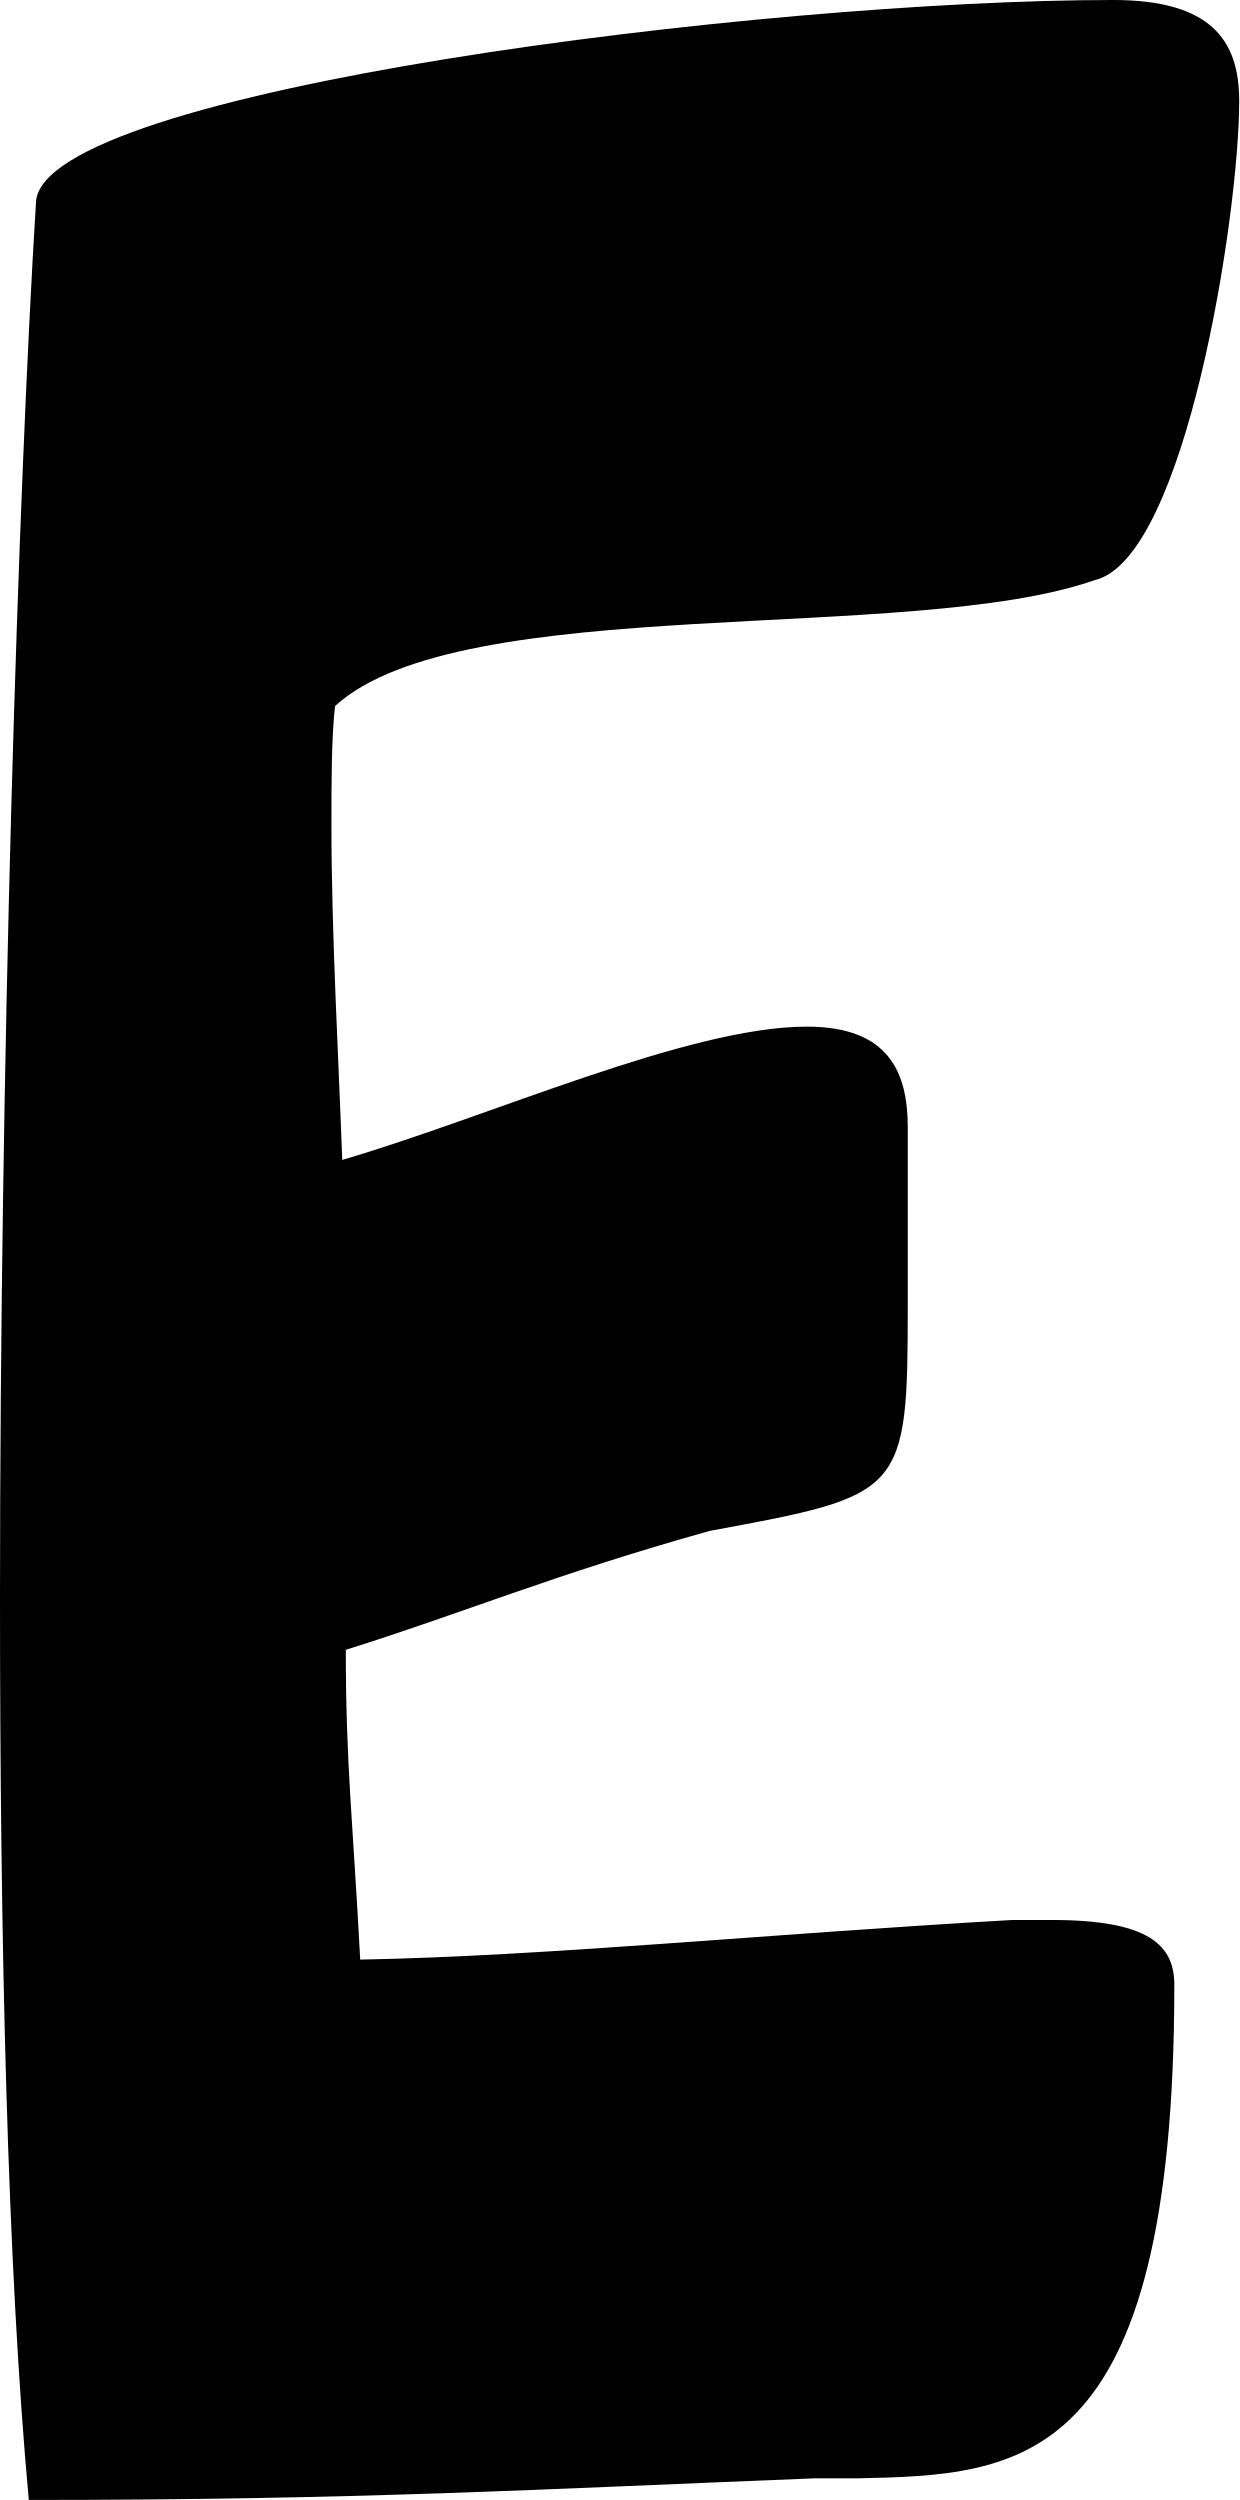
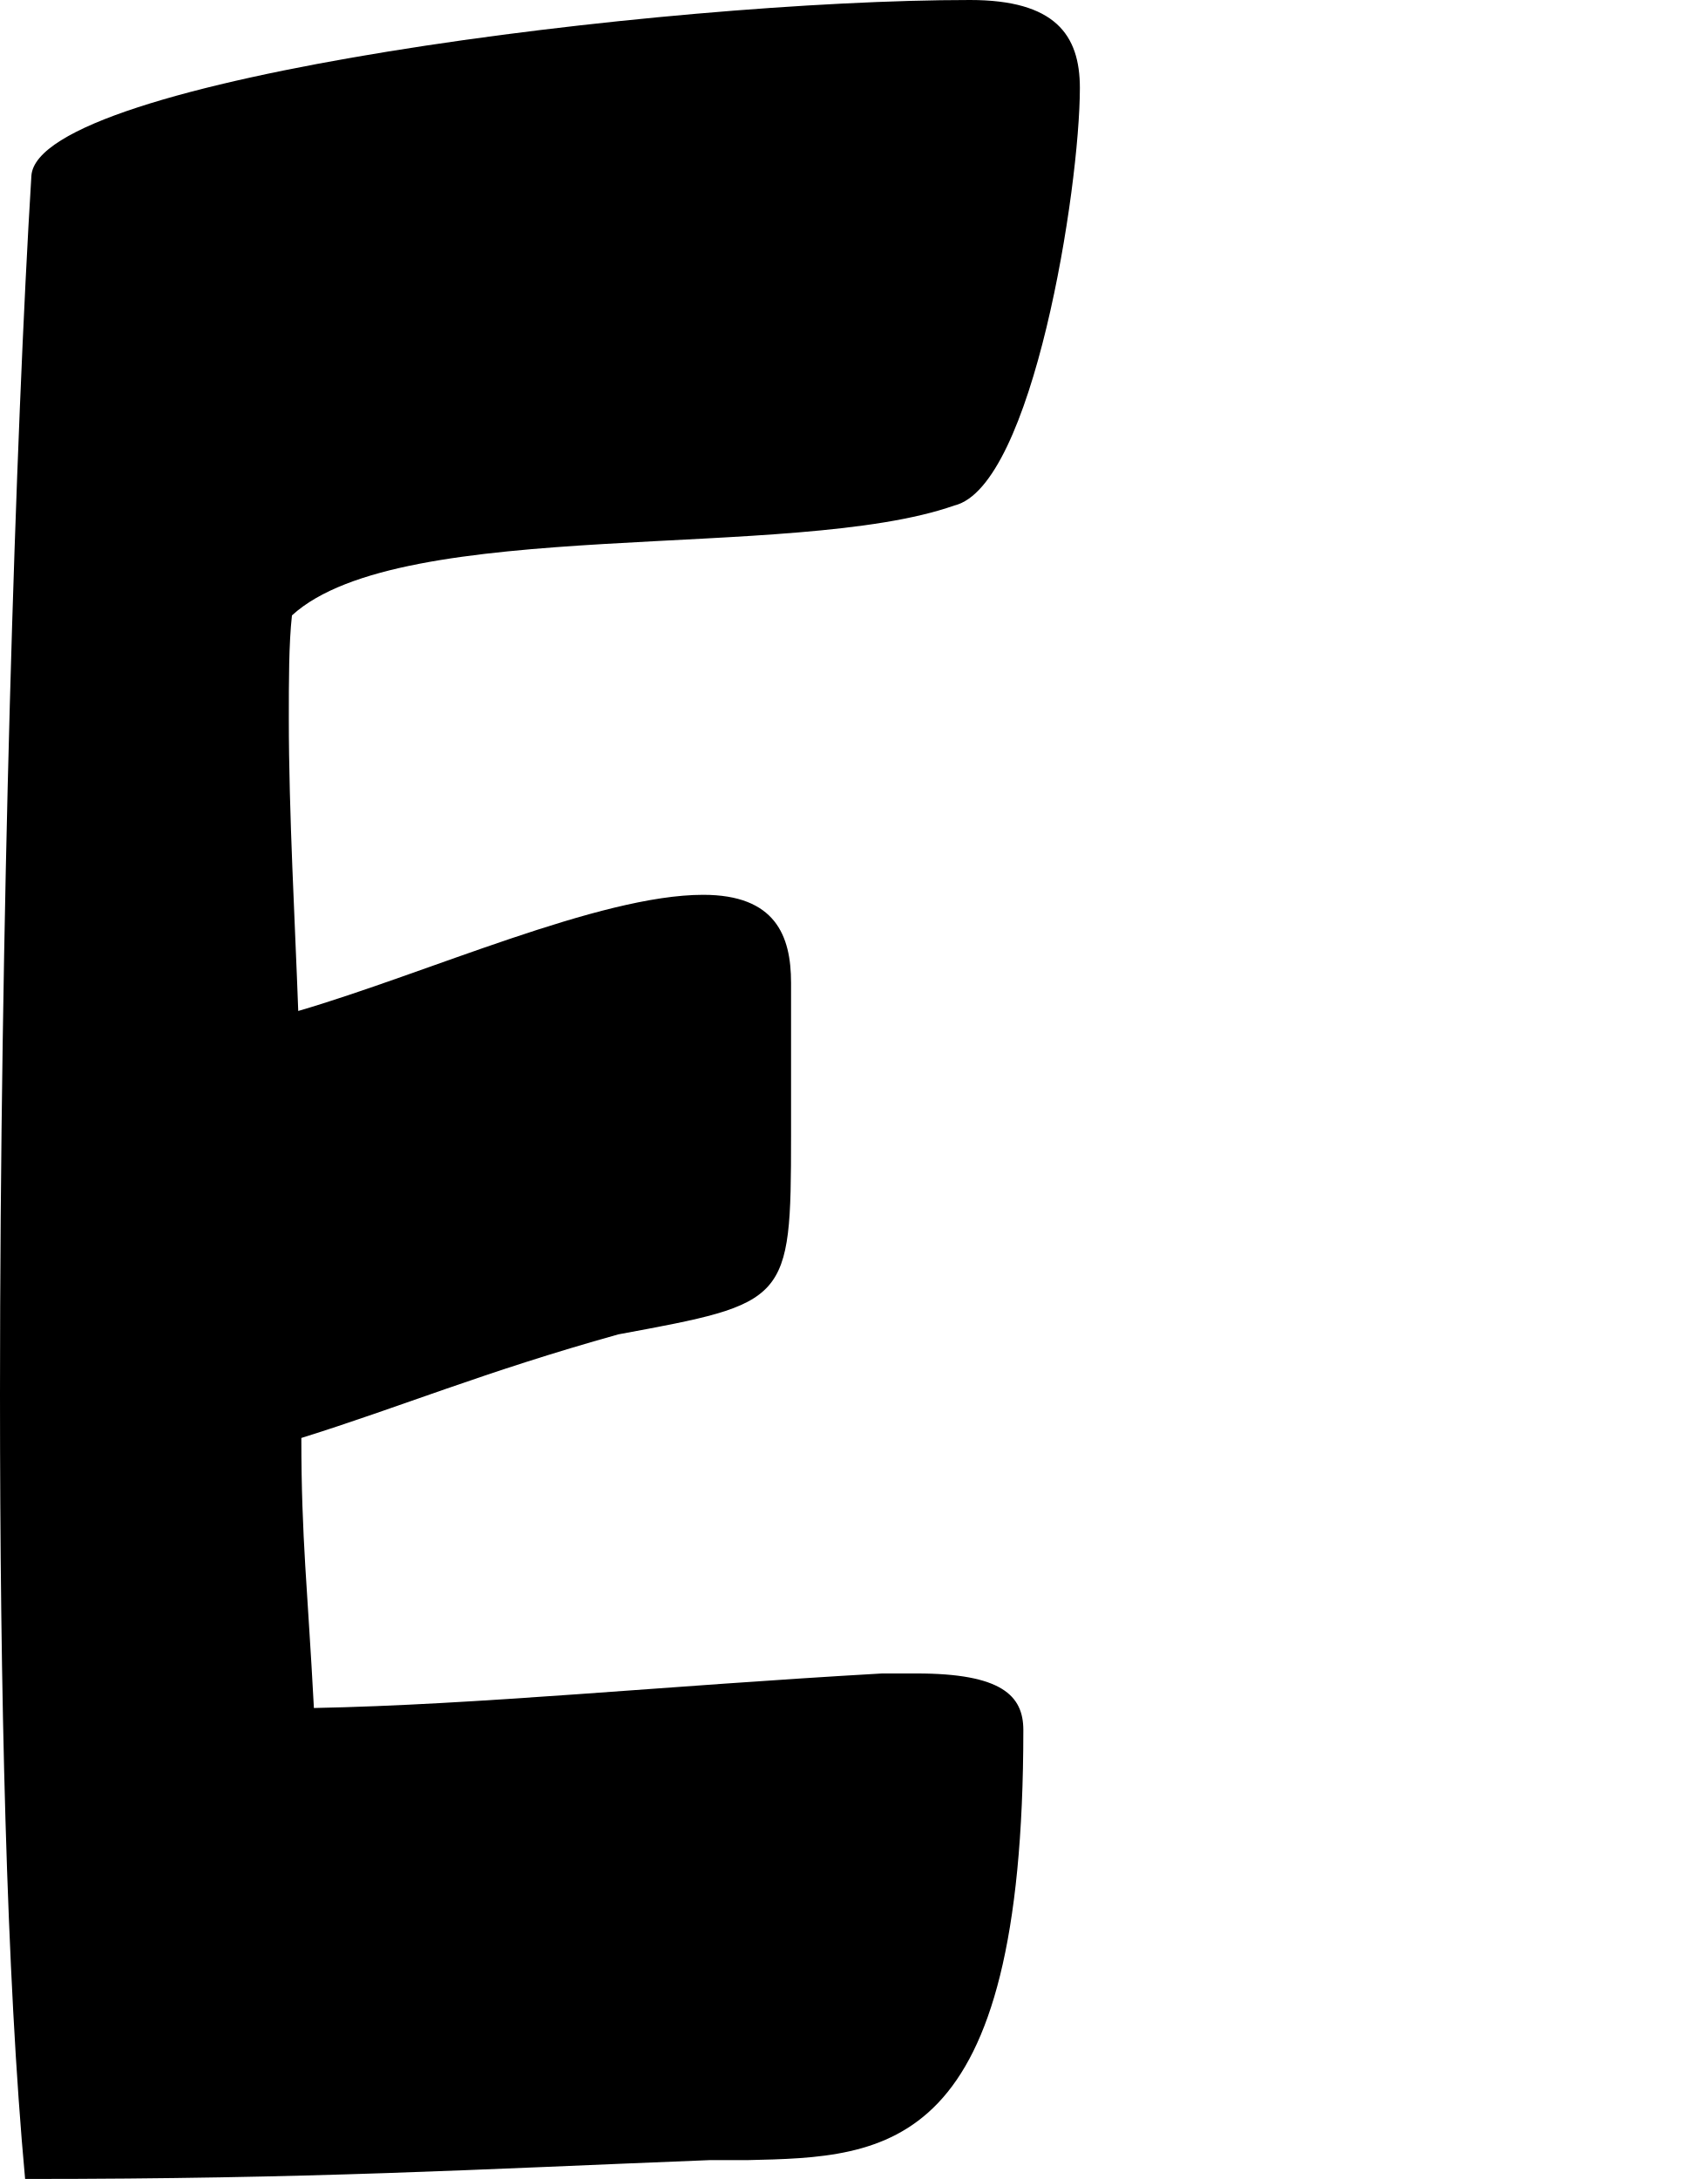
- <svg xmlns="http://www.w3.org/2000/svg" version="1.1" id="Layer_1" x="0px" y="0px" width="34.402px" height="69.404px" viewBox="0 0 34.402 69.404" enable-background="new 0 0 34.402 69.404" xml:space="preserve">
+ <svg xmlns="http://www.w3.org/2000/svg" version="1.1" id="Layer_1" x="0px" y="0px" width="54.402px" height="69.404px" viewBox="0 0 54.402 69.404" enable-background="new 0 0 54.402 69.404" xml:space="preserve">
  <g>
    <path d="M9.201,22.901c0,3,0.2,6.5,0.3,9.3c4.1-1.2,9.601-3.7,12.9-3.7c2.3,0,2.8,1.3,2.8,2.8v4.9c0,5.3-0.1,5.3-5.5,6.3   c-4.3,1.2-6.9,2.3-10.101,3.3c0,3.2,0.2,4.8,0.4,8.601c5.2-0.1,11.101-0.7,18.101-1.1h1.1c2.7,0,3.4,0.7,3.4,1.8   c0,13.501-4.3,13.601-8.8,13.701h-1.2c-7.601,0.3-12.601,0.6-21.801,0.6C0.2,62.904,0,53.803,0,44.402C0,29.501,0.5,13.701,1,5.6   C1.2,2.5,21.202,0,30.902,0c2.7,0,3.5,1.1,3.5,2.8c0,3.2-1.5,12.701-4,13.301c-5.1,1.8-17.601,0.3-21.101,3.5   C9.201,20.501,9.201,21.701,9.201,22.901z" />
  </g>
</svg>
